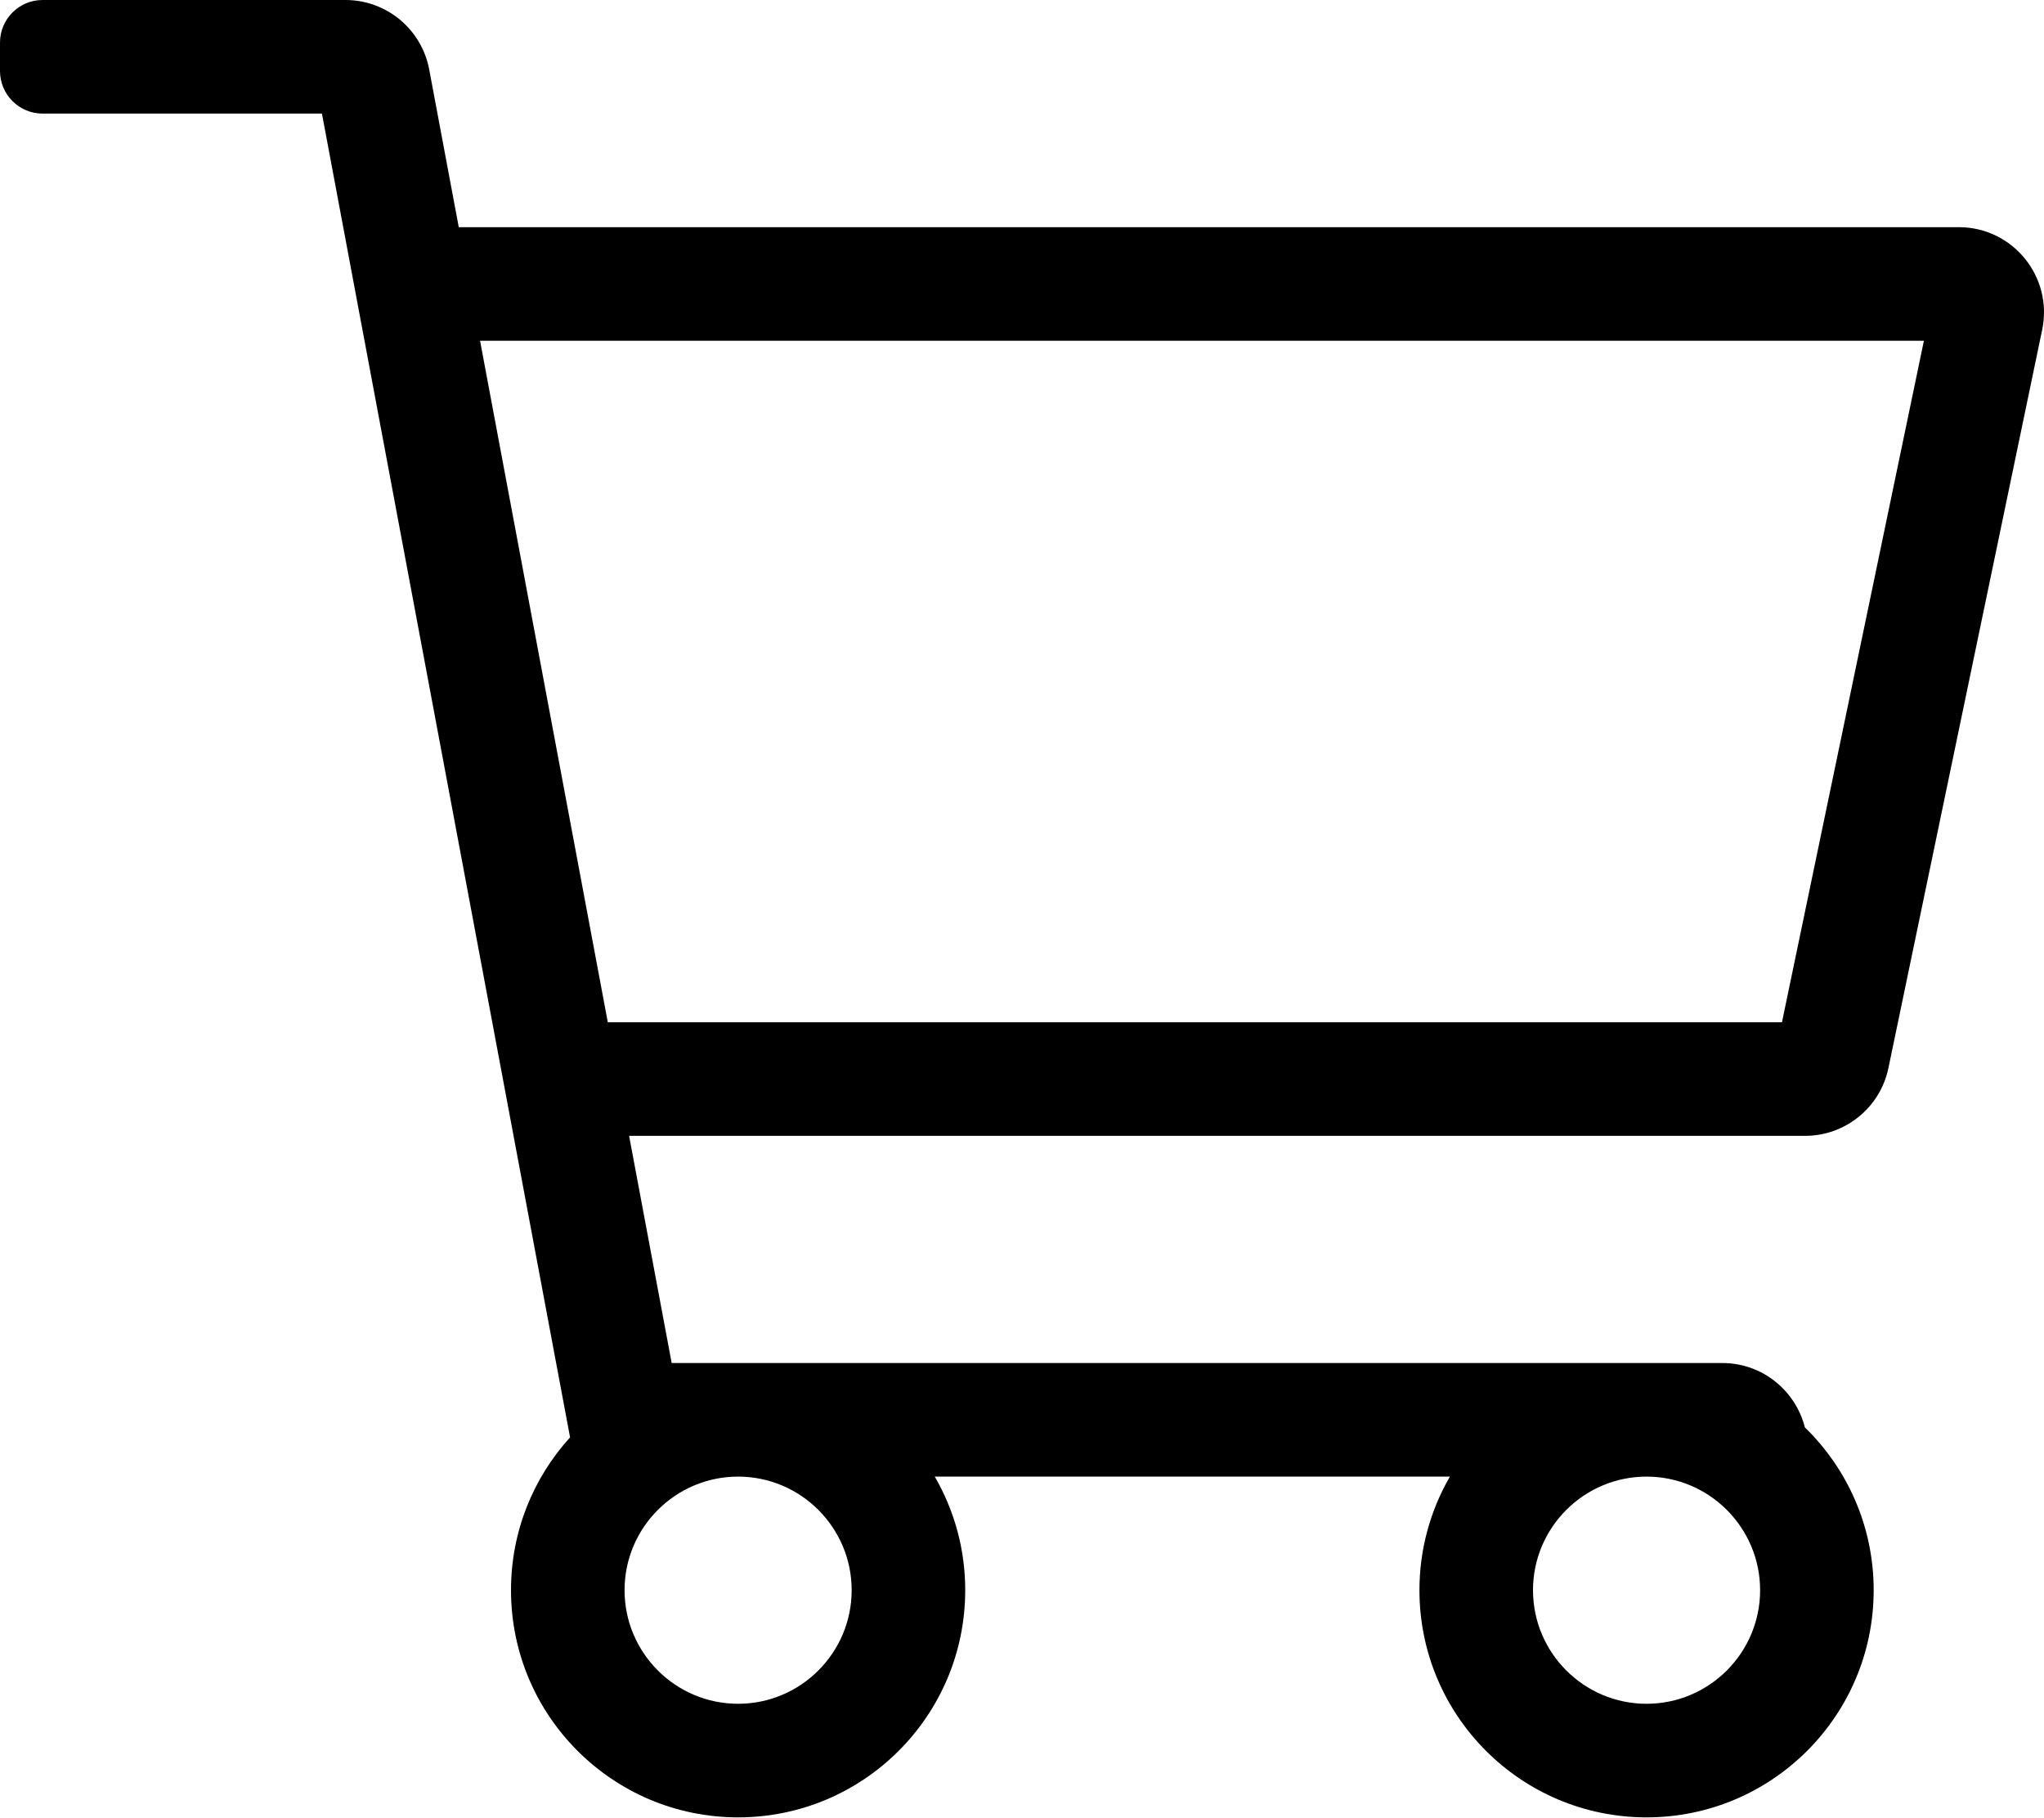
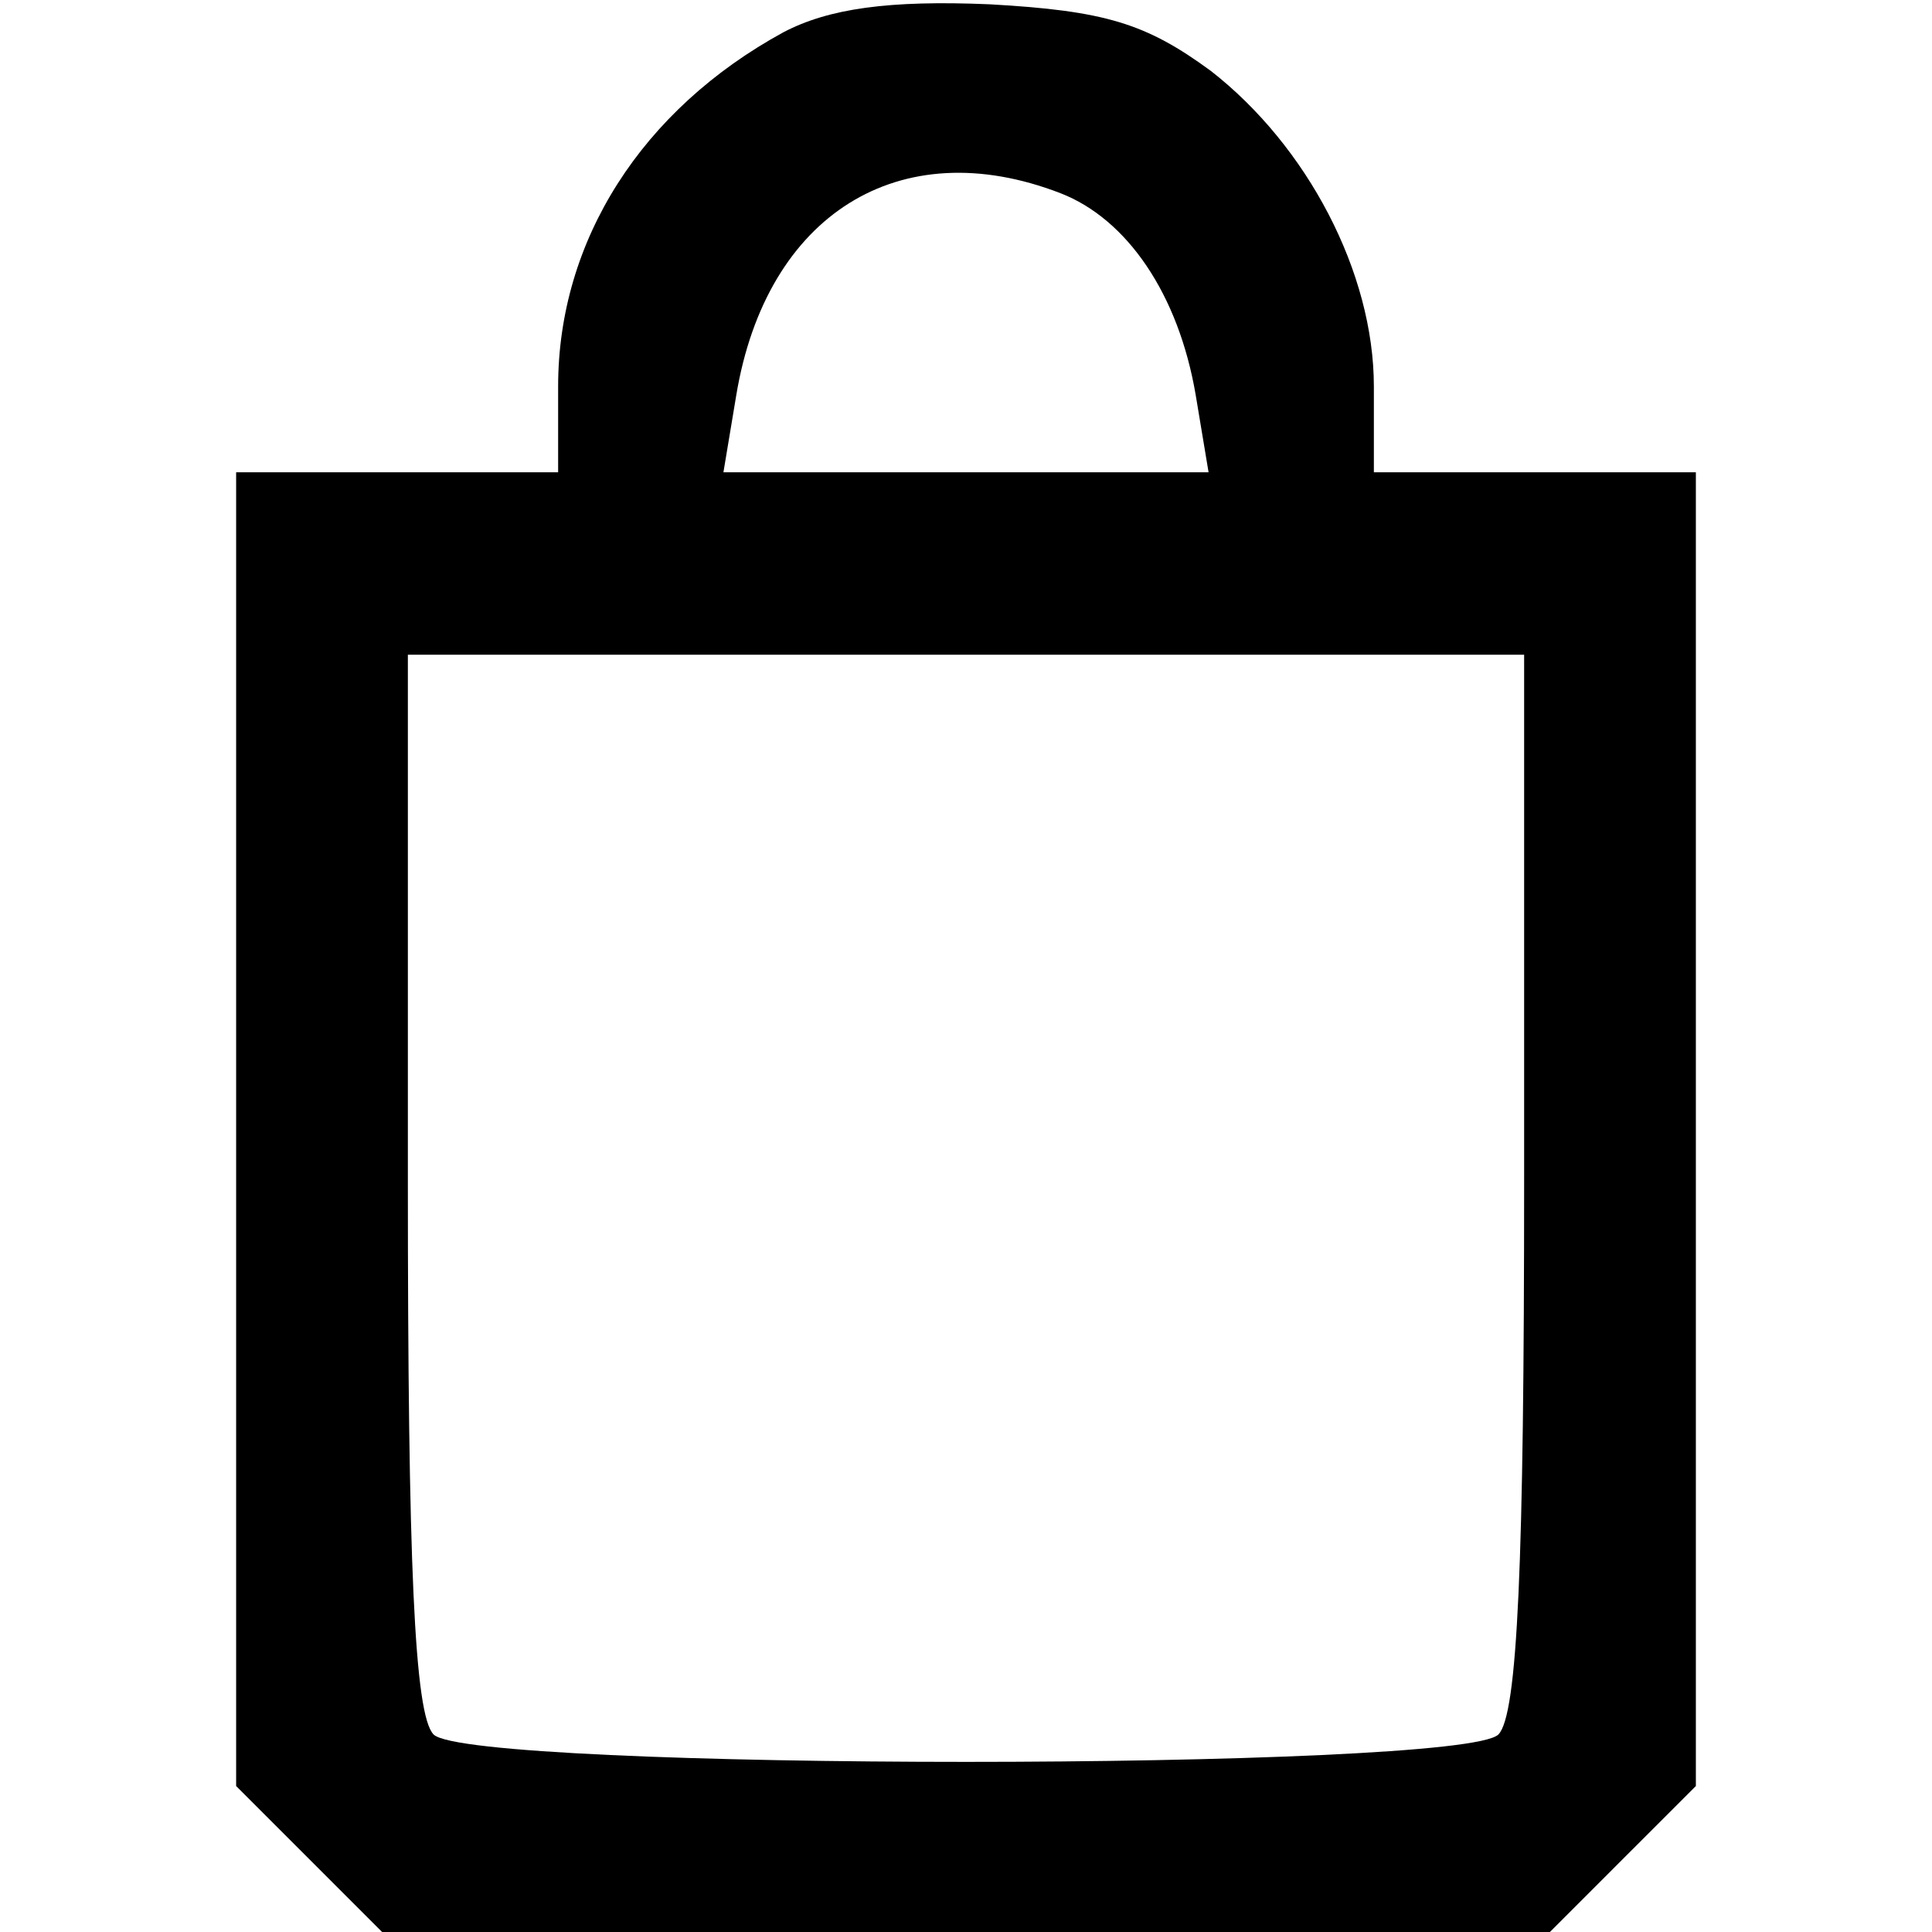
- <svg xmlns="http://www.w3.org/2000/svg" viewBox="0 0 576 512">
-   <path d="M551.991 64H129.28l-8.329-44.423C118.822 8.226 108.911 0 97.362 0H12C5.373 0 0 5.373 0 12v8c0 6.627 5.373 12 12 12h78.72l69.927 372.946C150.305 416.314 144 431.42 144 448c0 35.346 28.654 64 64 64s64-28.654 64-64a63.681 63.681 0 0 0-8.583-32h145.167a63.681 63.681 0 0 0-8.583 32c0 35.346 28.654 64 64 64 35.346 0 64-28.654 64-64 0-17.993-7.435-34.24-19.388-45.868C506.022 391.891 496.76 384 485.328 384H189.28l-12-64h331.381c11.368 0 21.177-7.976 23.496-19.105l43.331-208C578.592 77.991 567.215 64 551.991 64zM240 448c0 17.645-14.355 32-32 32s-32-14.355-32-32 14.355-32 32-32 32 14.355 32 32zm224 32c-17.645 0-32-14.355-32-32s14.355-32 32-32 32 14.355 32 32-14.355 32-32 32zm38.156-192H171.28l-36-192h406.876l-40 192z" />
+ <svg xmlns="http://www.w3.org/2000/svg" version="1.1" id="Слой_1" x="0px" y="0px" width="90px" height="90px" viewBox="0 0 90 90" enable-background="new 0 0 90 90" xml:space="preserve">
+   <g transform="translate(0,90) scale(0.1,-0.1)">
+     <path d="M365,885c-66.001-36.001-105-97.002-105-165v-40h-75h-75V374.004V67.998l33.999-33.994L177.998,0H450h272.002   l33.994,34.004L790,67.998v306.006V680h-75h-75v40c0,52.998-30.996,112.002-75.996,147.002   c-30,21.997-49.004,27.998-103.008,30.996C413.999,900,386.001,896.001,365,885z M494.004,810   c30.996-12.002,55-47.002,62.998-93.999L562.998,680H450H337.002l5.996,36.001C357.002,800,418.999,838.999,494.004,810z M710,350   c0-177.998-2.998-249.004-12.002-257.998C680.996,75,218.999,75,202.002,92.002c-9.004,8.994-12.002,80-12.002,257.002V595h260h260   V350z" />
+   </g>
</svg>
